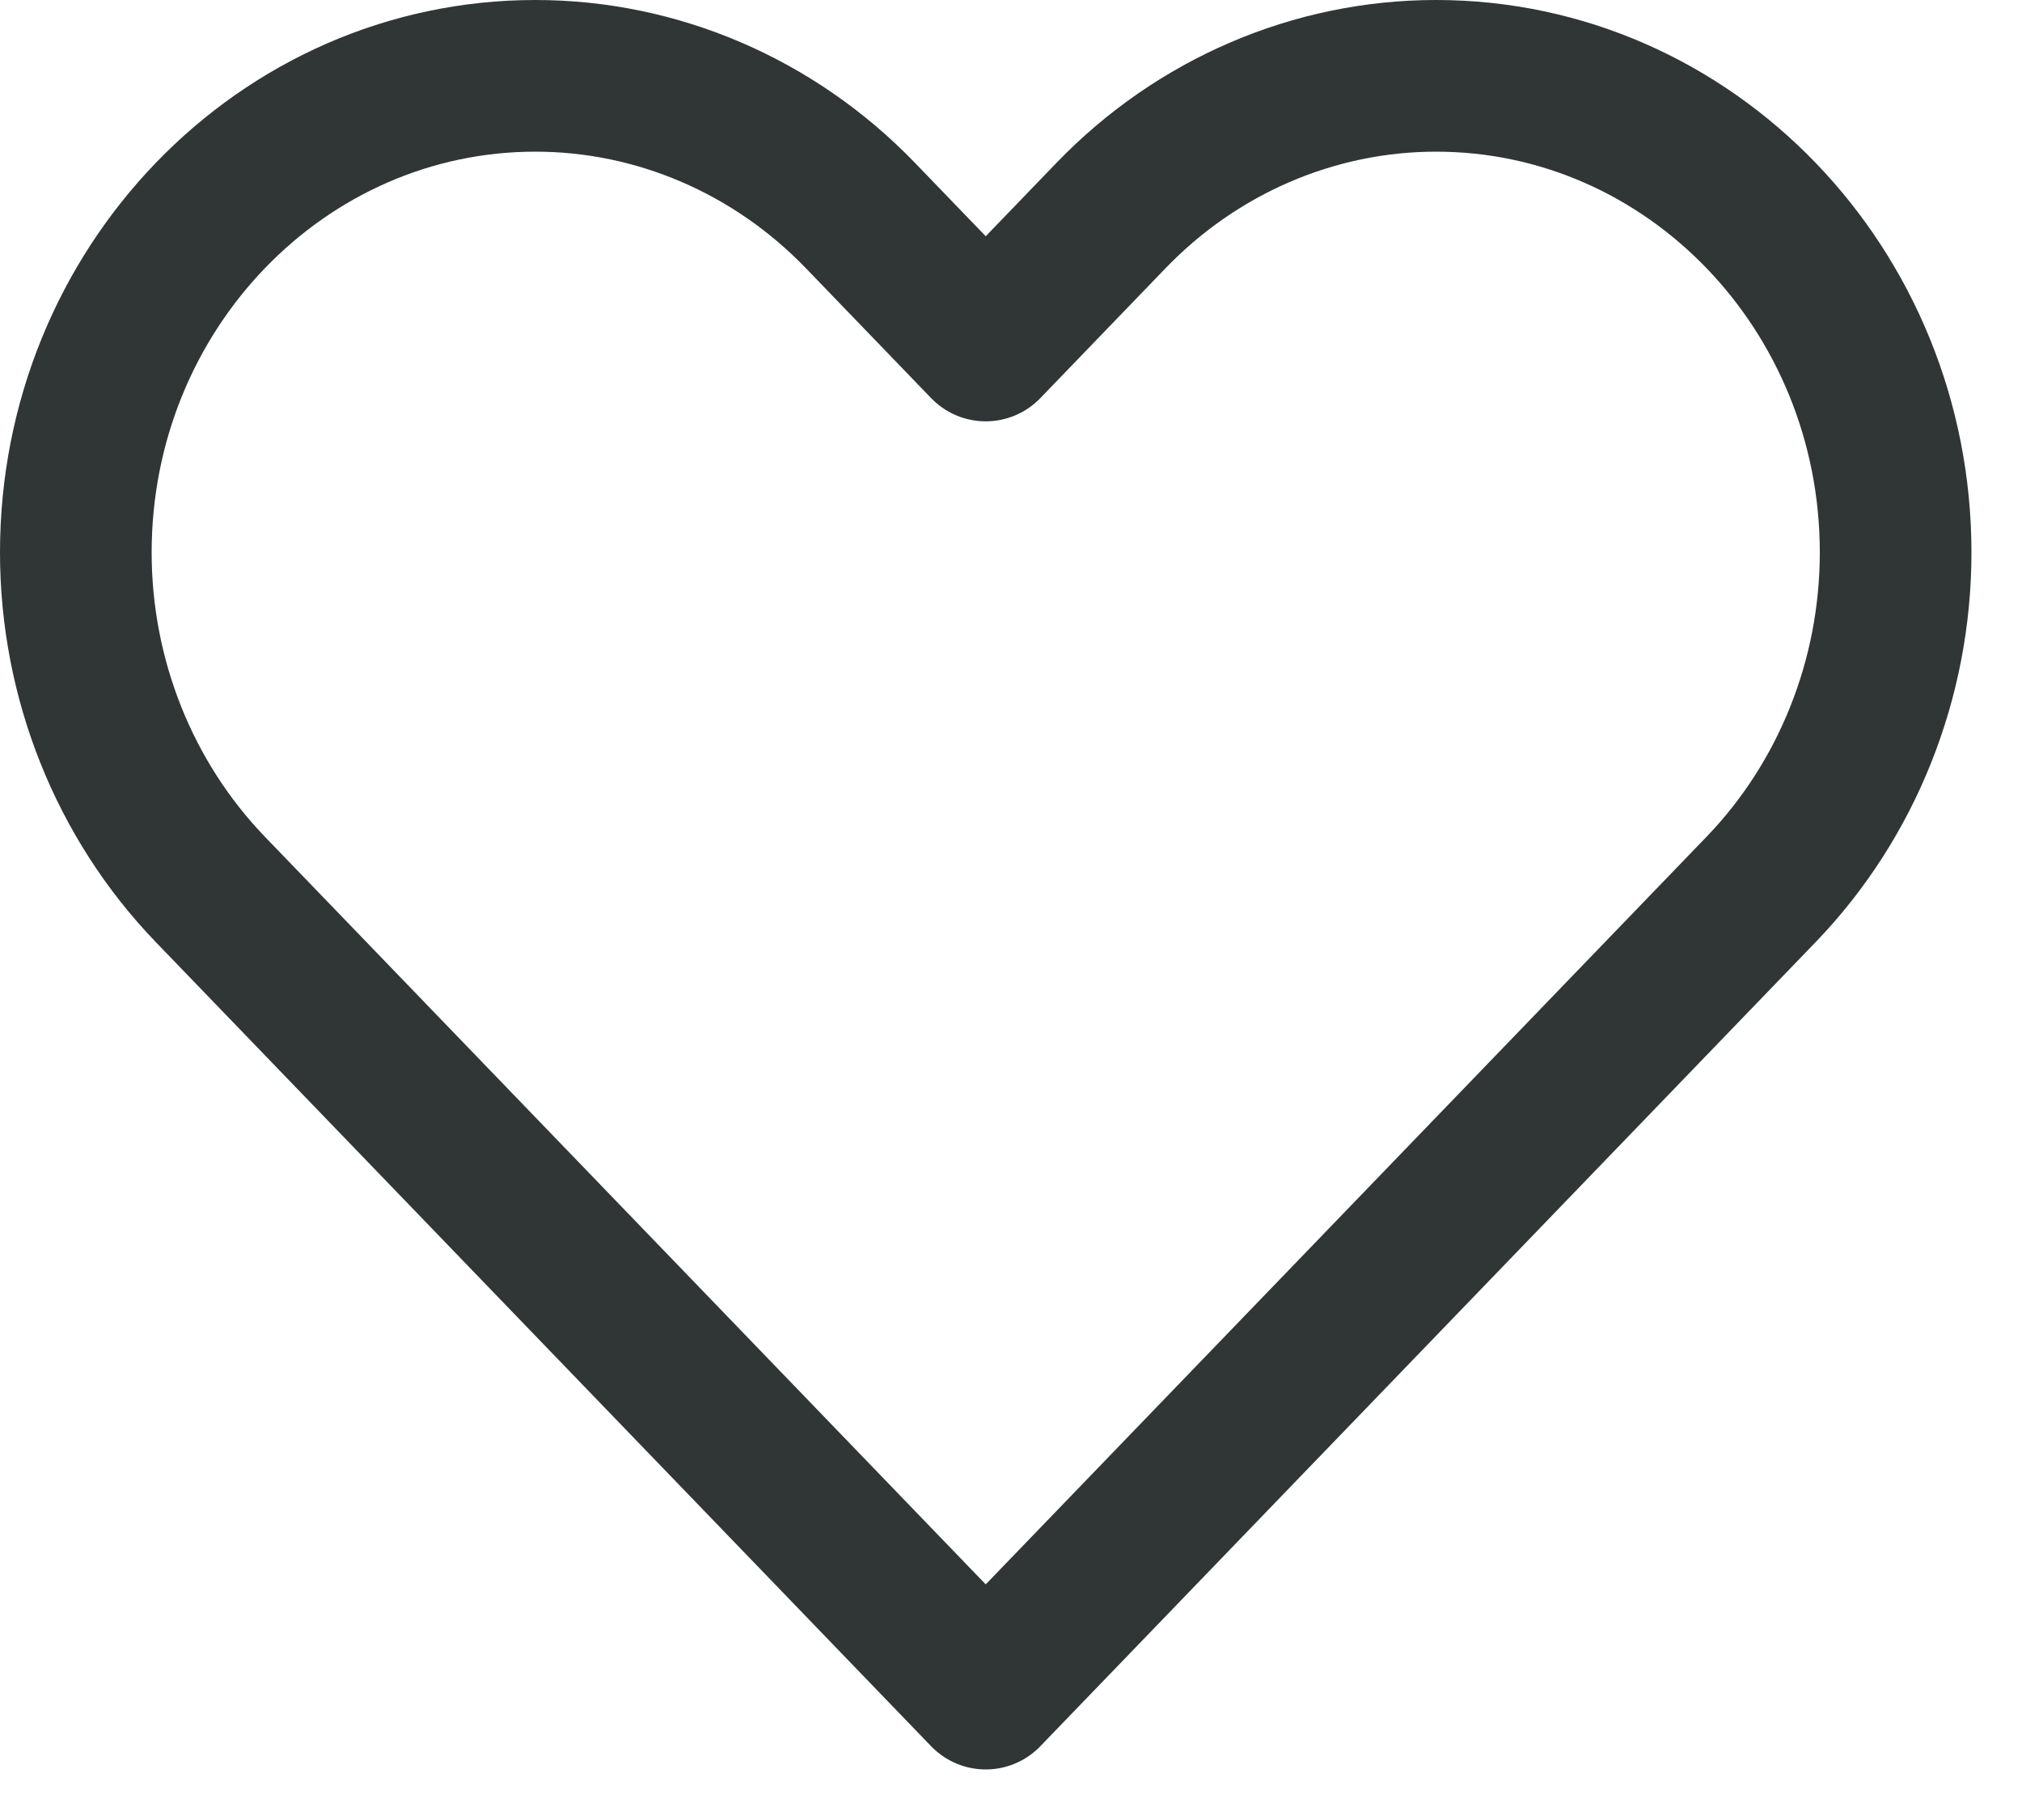
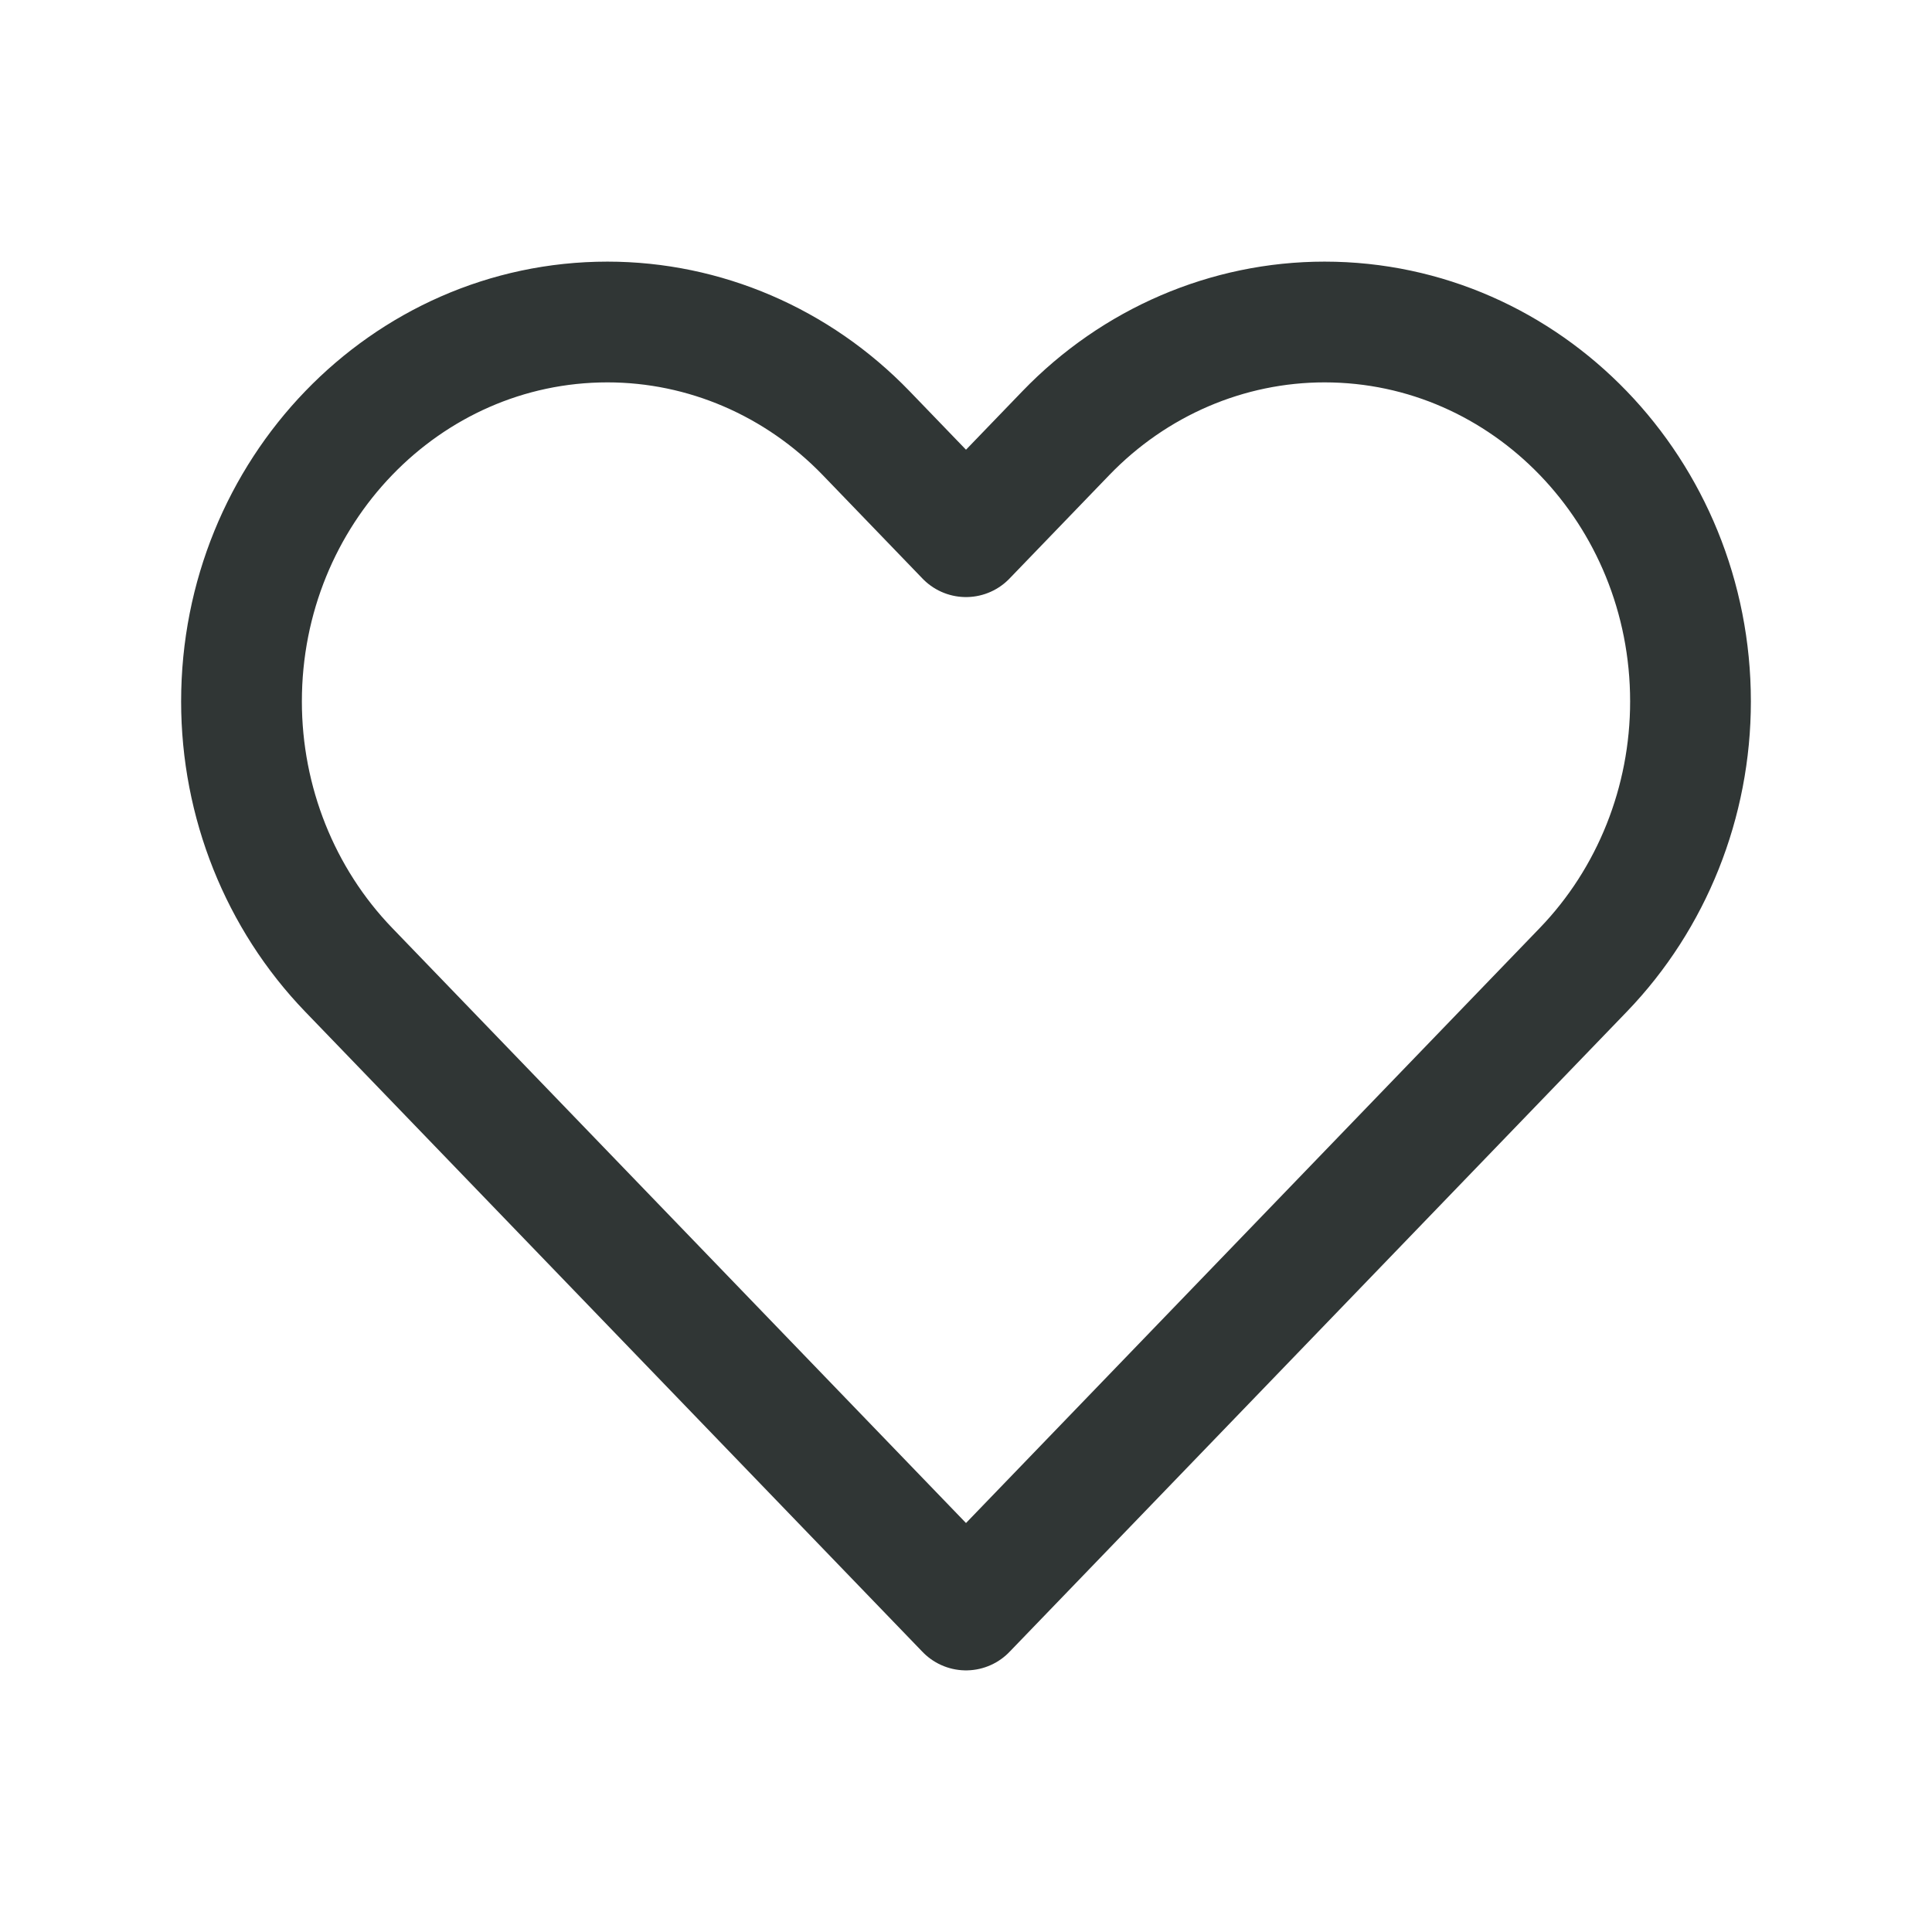
- <svg xmlns="http://www.w3.org/2000/svg" width="20" height="18" viewBox="0 0 20 18" fill="none">
-   <path d="M2.081 8.797L9.75 16.75L17.419 8.797C18.271 7.913 18.75 6.714 18.75 5.464C18.75 2.861 16.715 0.75 14.204 0.75C12.999 0.75 11.842 1.247 10.99 2.131L9.75 3.417L8.51 2.131C7.657 1.247 6.501 0.75 5.296 0.75C2.785 0.75 0.75 2.861 0.75 5.464C0.75 6.714 1.229 7.913 2.081 8.797Z" stroke="#303635" stroke-width="1.5" stroke-linecap="round" stroke-linejoin="round" />
+ <svg xmlns="http://www.w3.org/2000/svg" width="24" height="24" viewBox="0 0 24 24" fill="none">
+   <path d="M4.331 12.047L12 20L19.669 12.047C20.521 11.163 21 9.964 21 8.714C21 6.111 18.965 4 16.454 4C15.249 4 14.092 4.497 13.24 5.381L12 6.667L10.76 5.381C9.907 4.497 8.751 4 7.546 4C5.035 4 3 6.111 3 8.714C3 9.964 3.479 11.163 4.331 12.047Z" stroke="#303635" stroke-width="1.5" stroke-linecap="round" stroke-linejoin="round" />
</svg>
